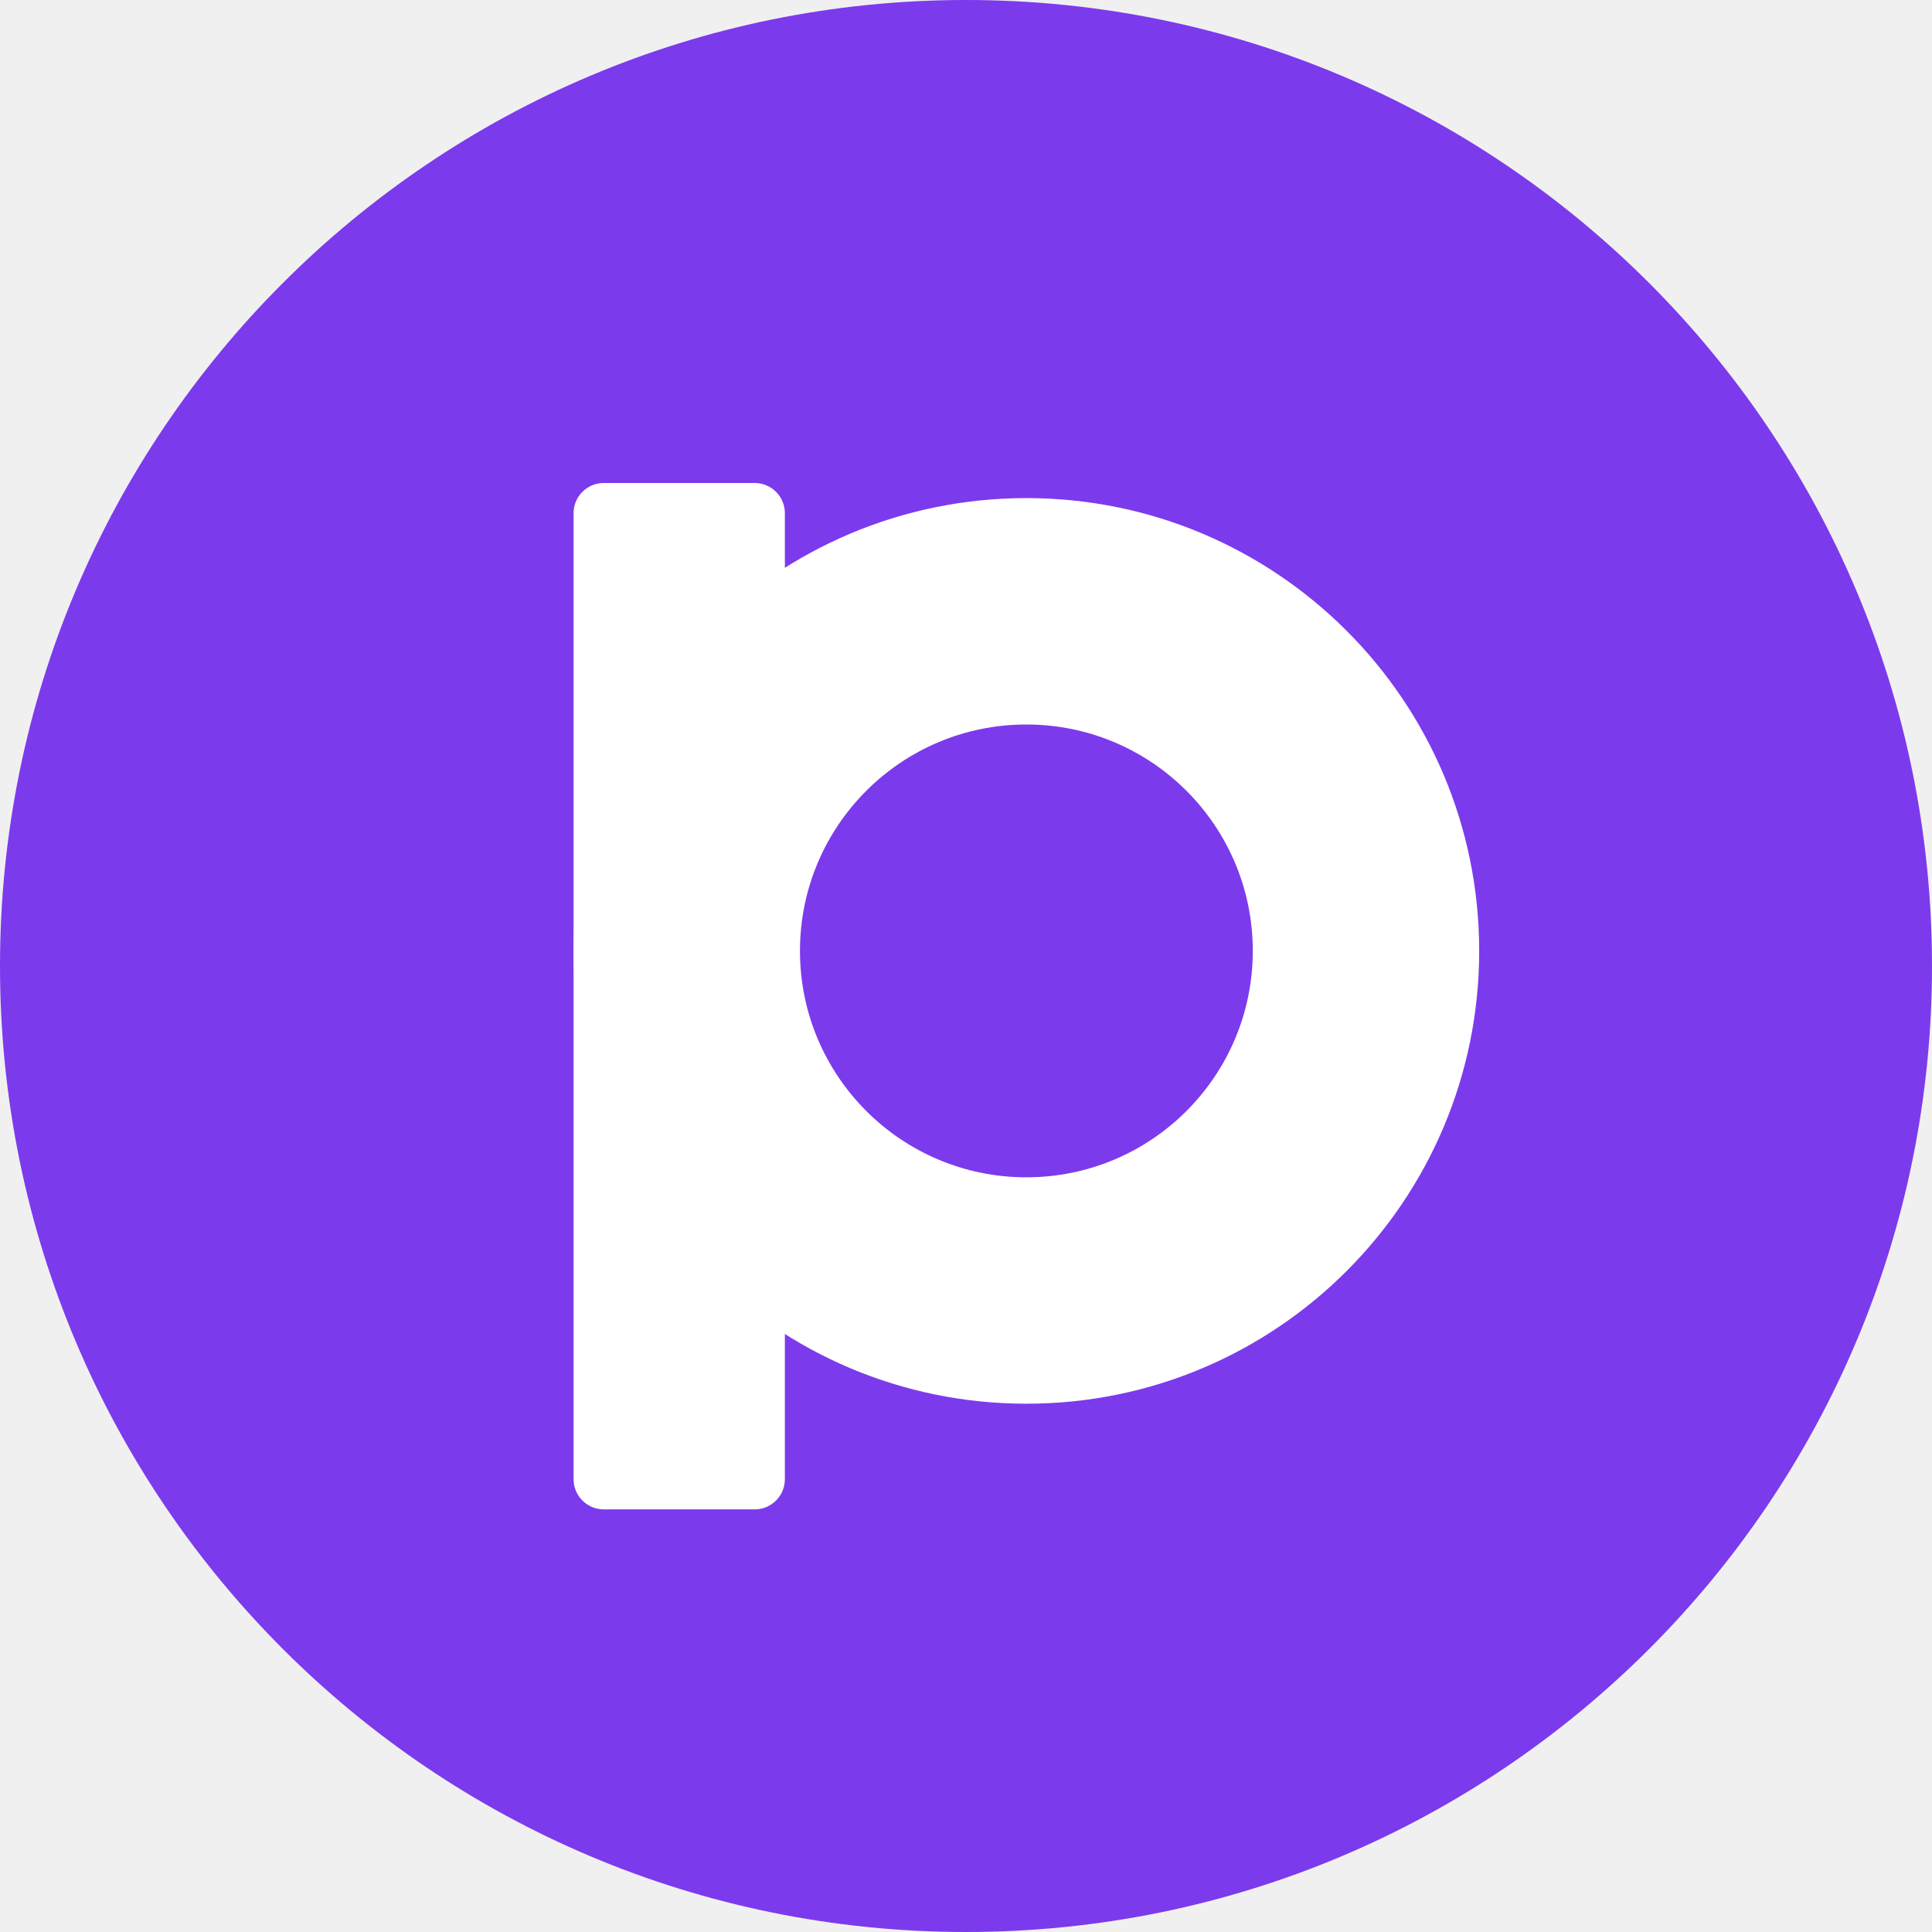
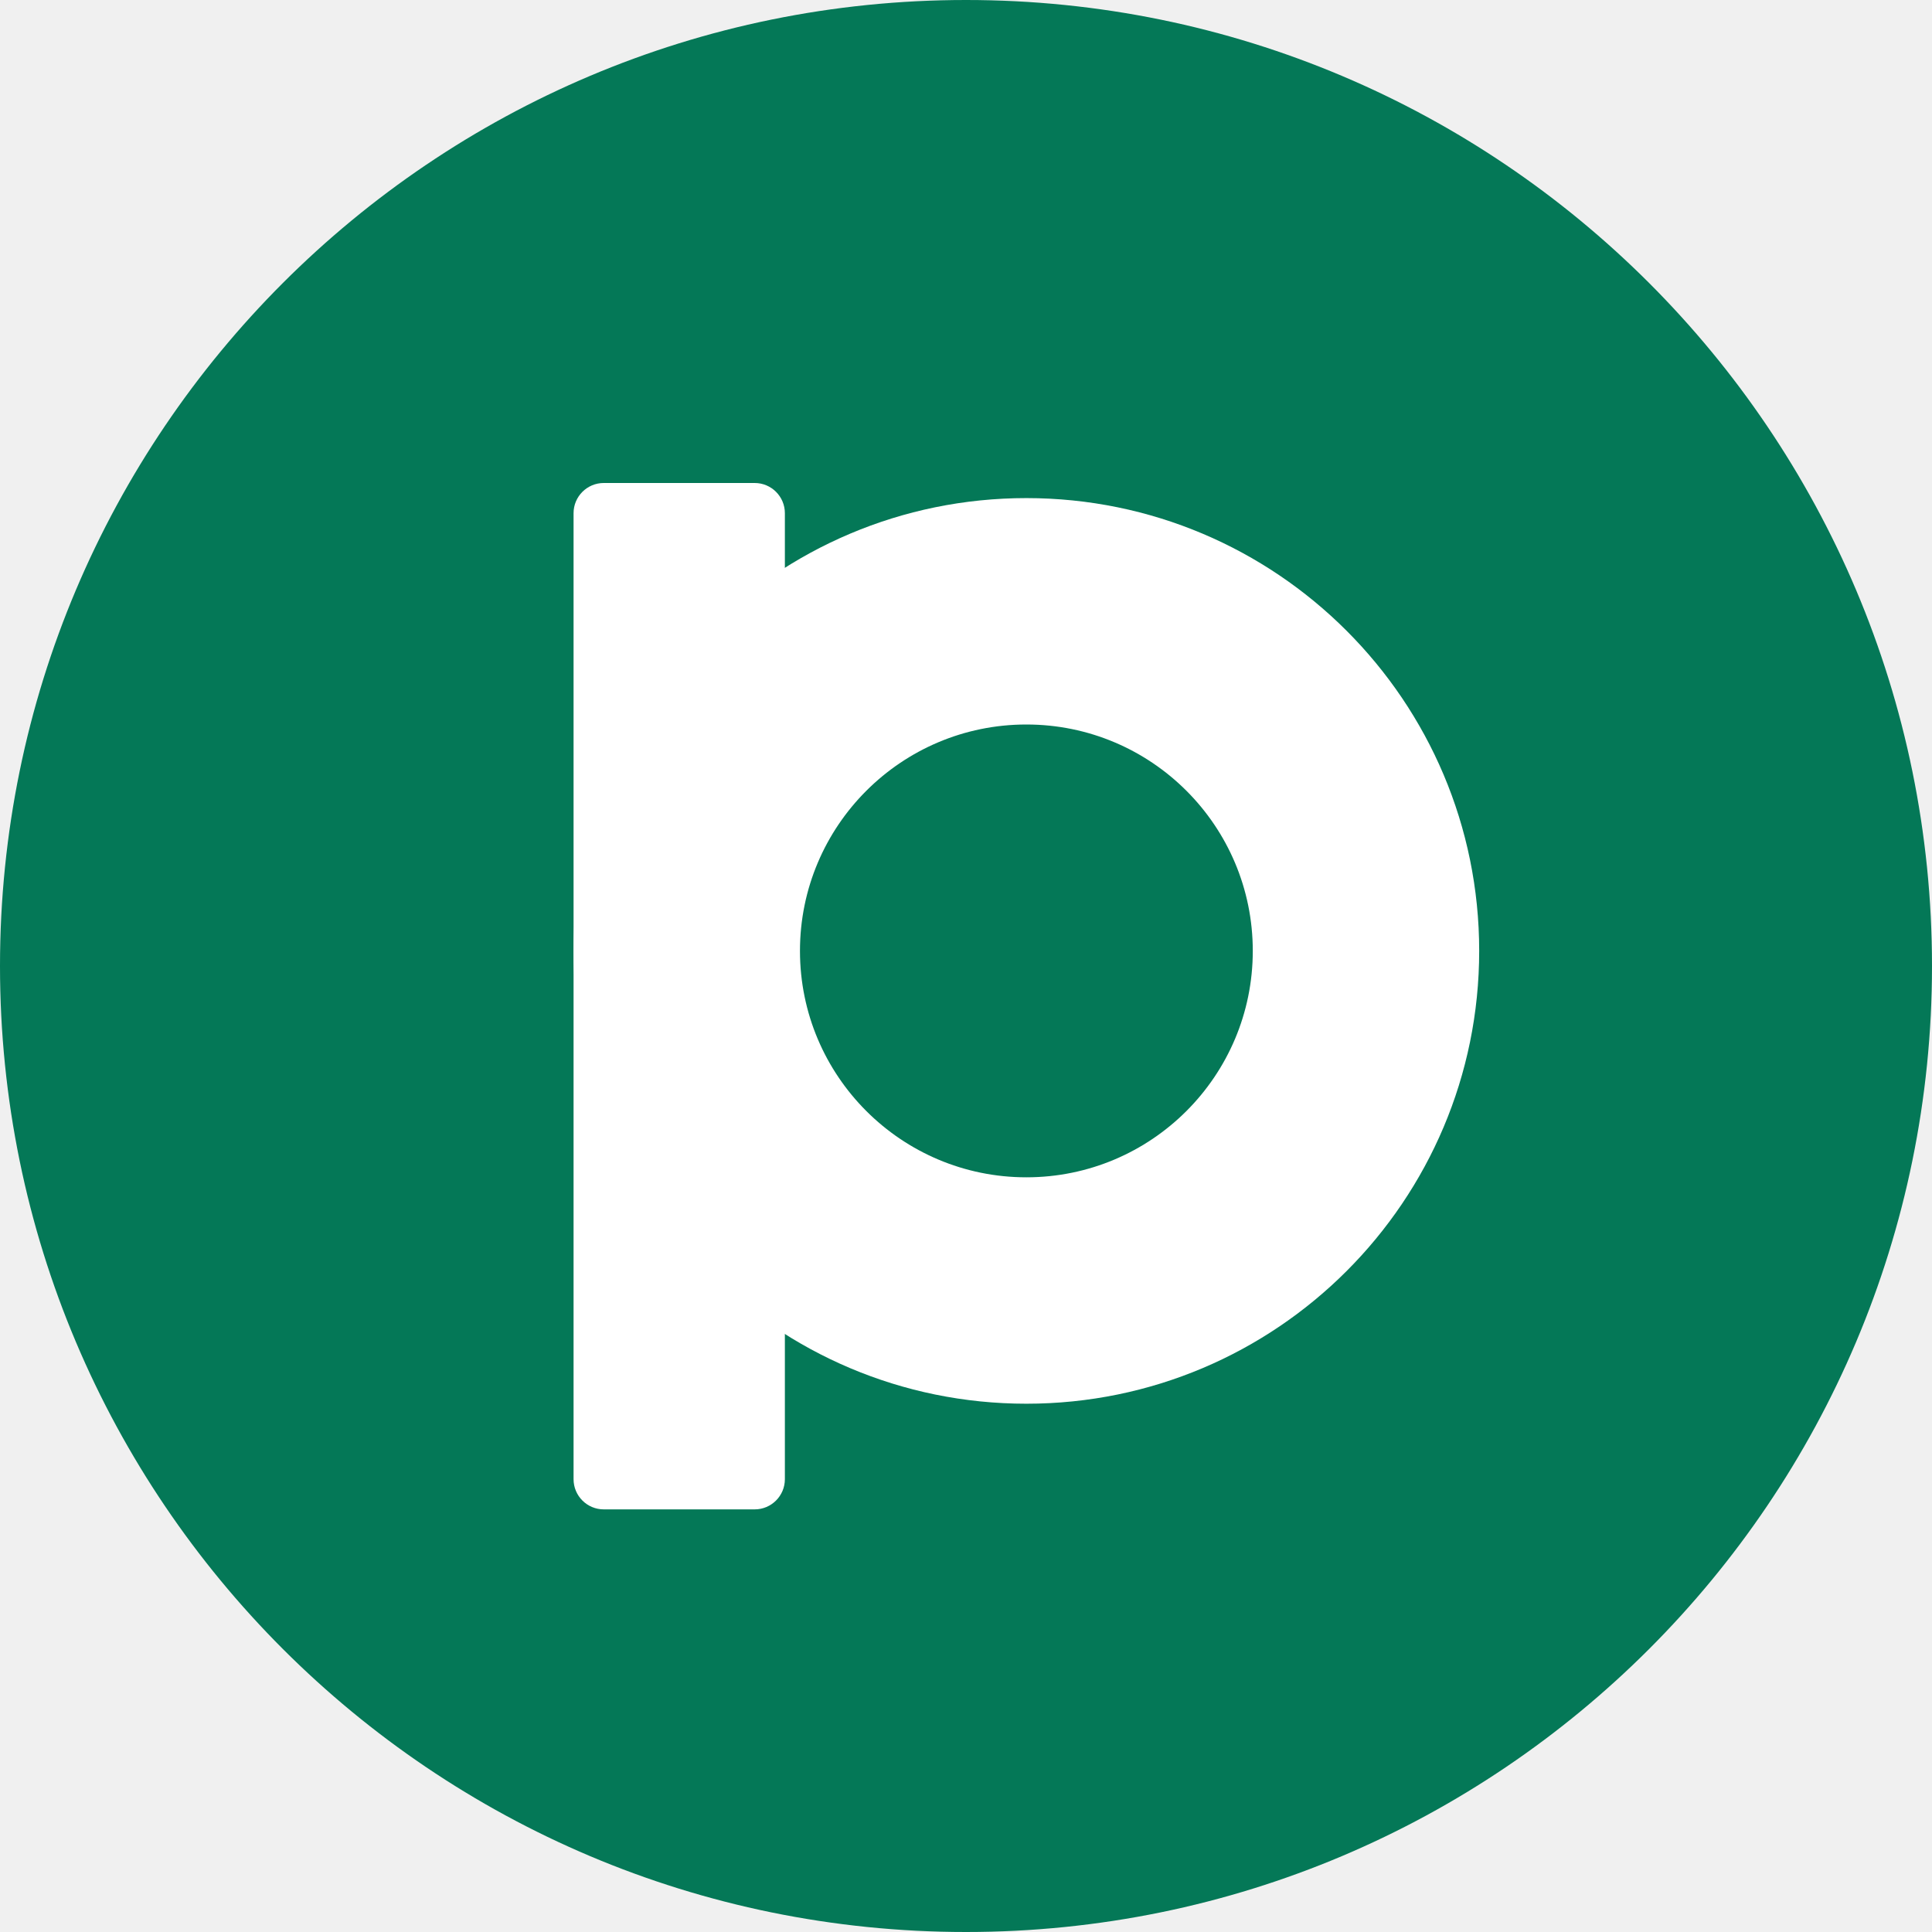
<svg xmlns="http://www.w3.org/2000/svg" viewBox="0 0 64 64" role="img" aria-label="psytalk.pro">
-   <circle cx="32" cy="32" r="32" fill="#7C3AED" />
+   <circle cx="32" cy="32" r="32" fill="#047857" />
  <g fill="#fff">
    <rect x="19" y="16" width="7" height="34" rx="1" />
    <path fill-rule="evenodd" d="M34 16.5a15 15 0 1 1 0 30 15 15 0 0 1 0-30Zm0 7.5a7.5 7.5 0 1 0 0 15 7.5 7.5 0 0 0 0-15Z" />
  </g>
</svg>
